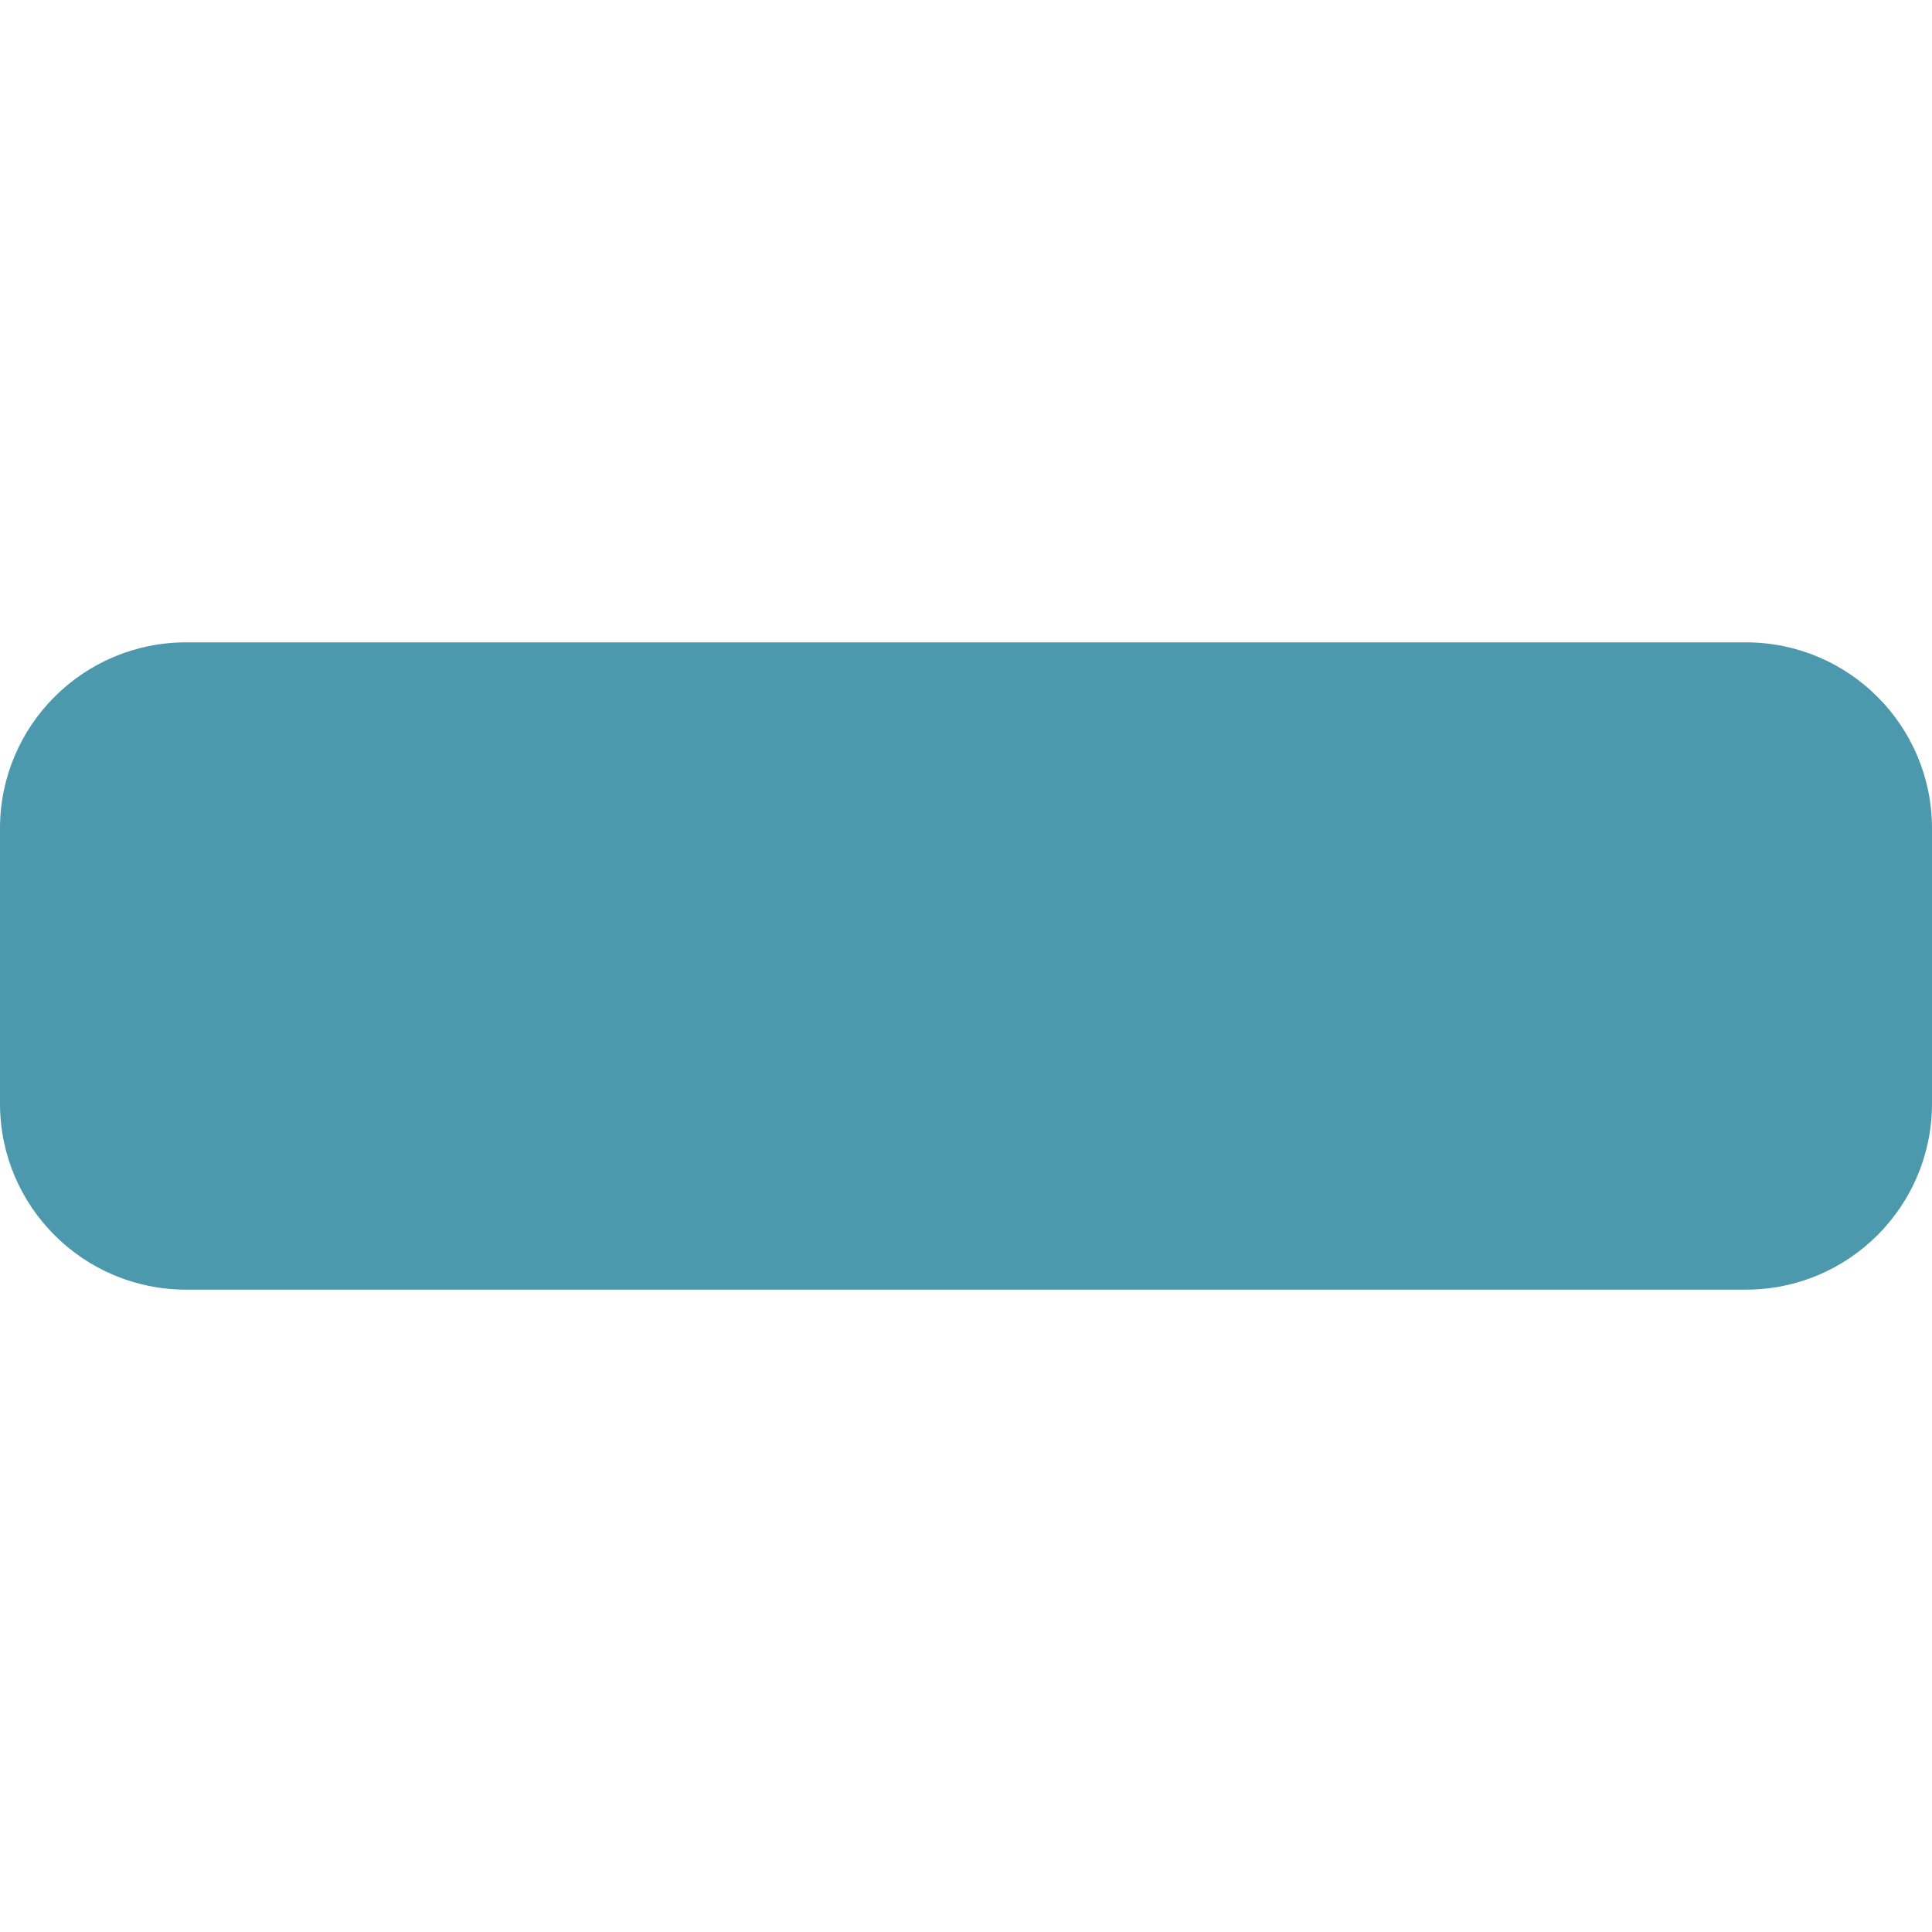
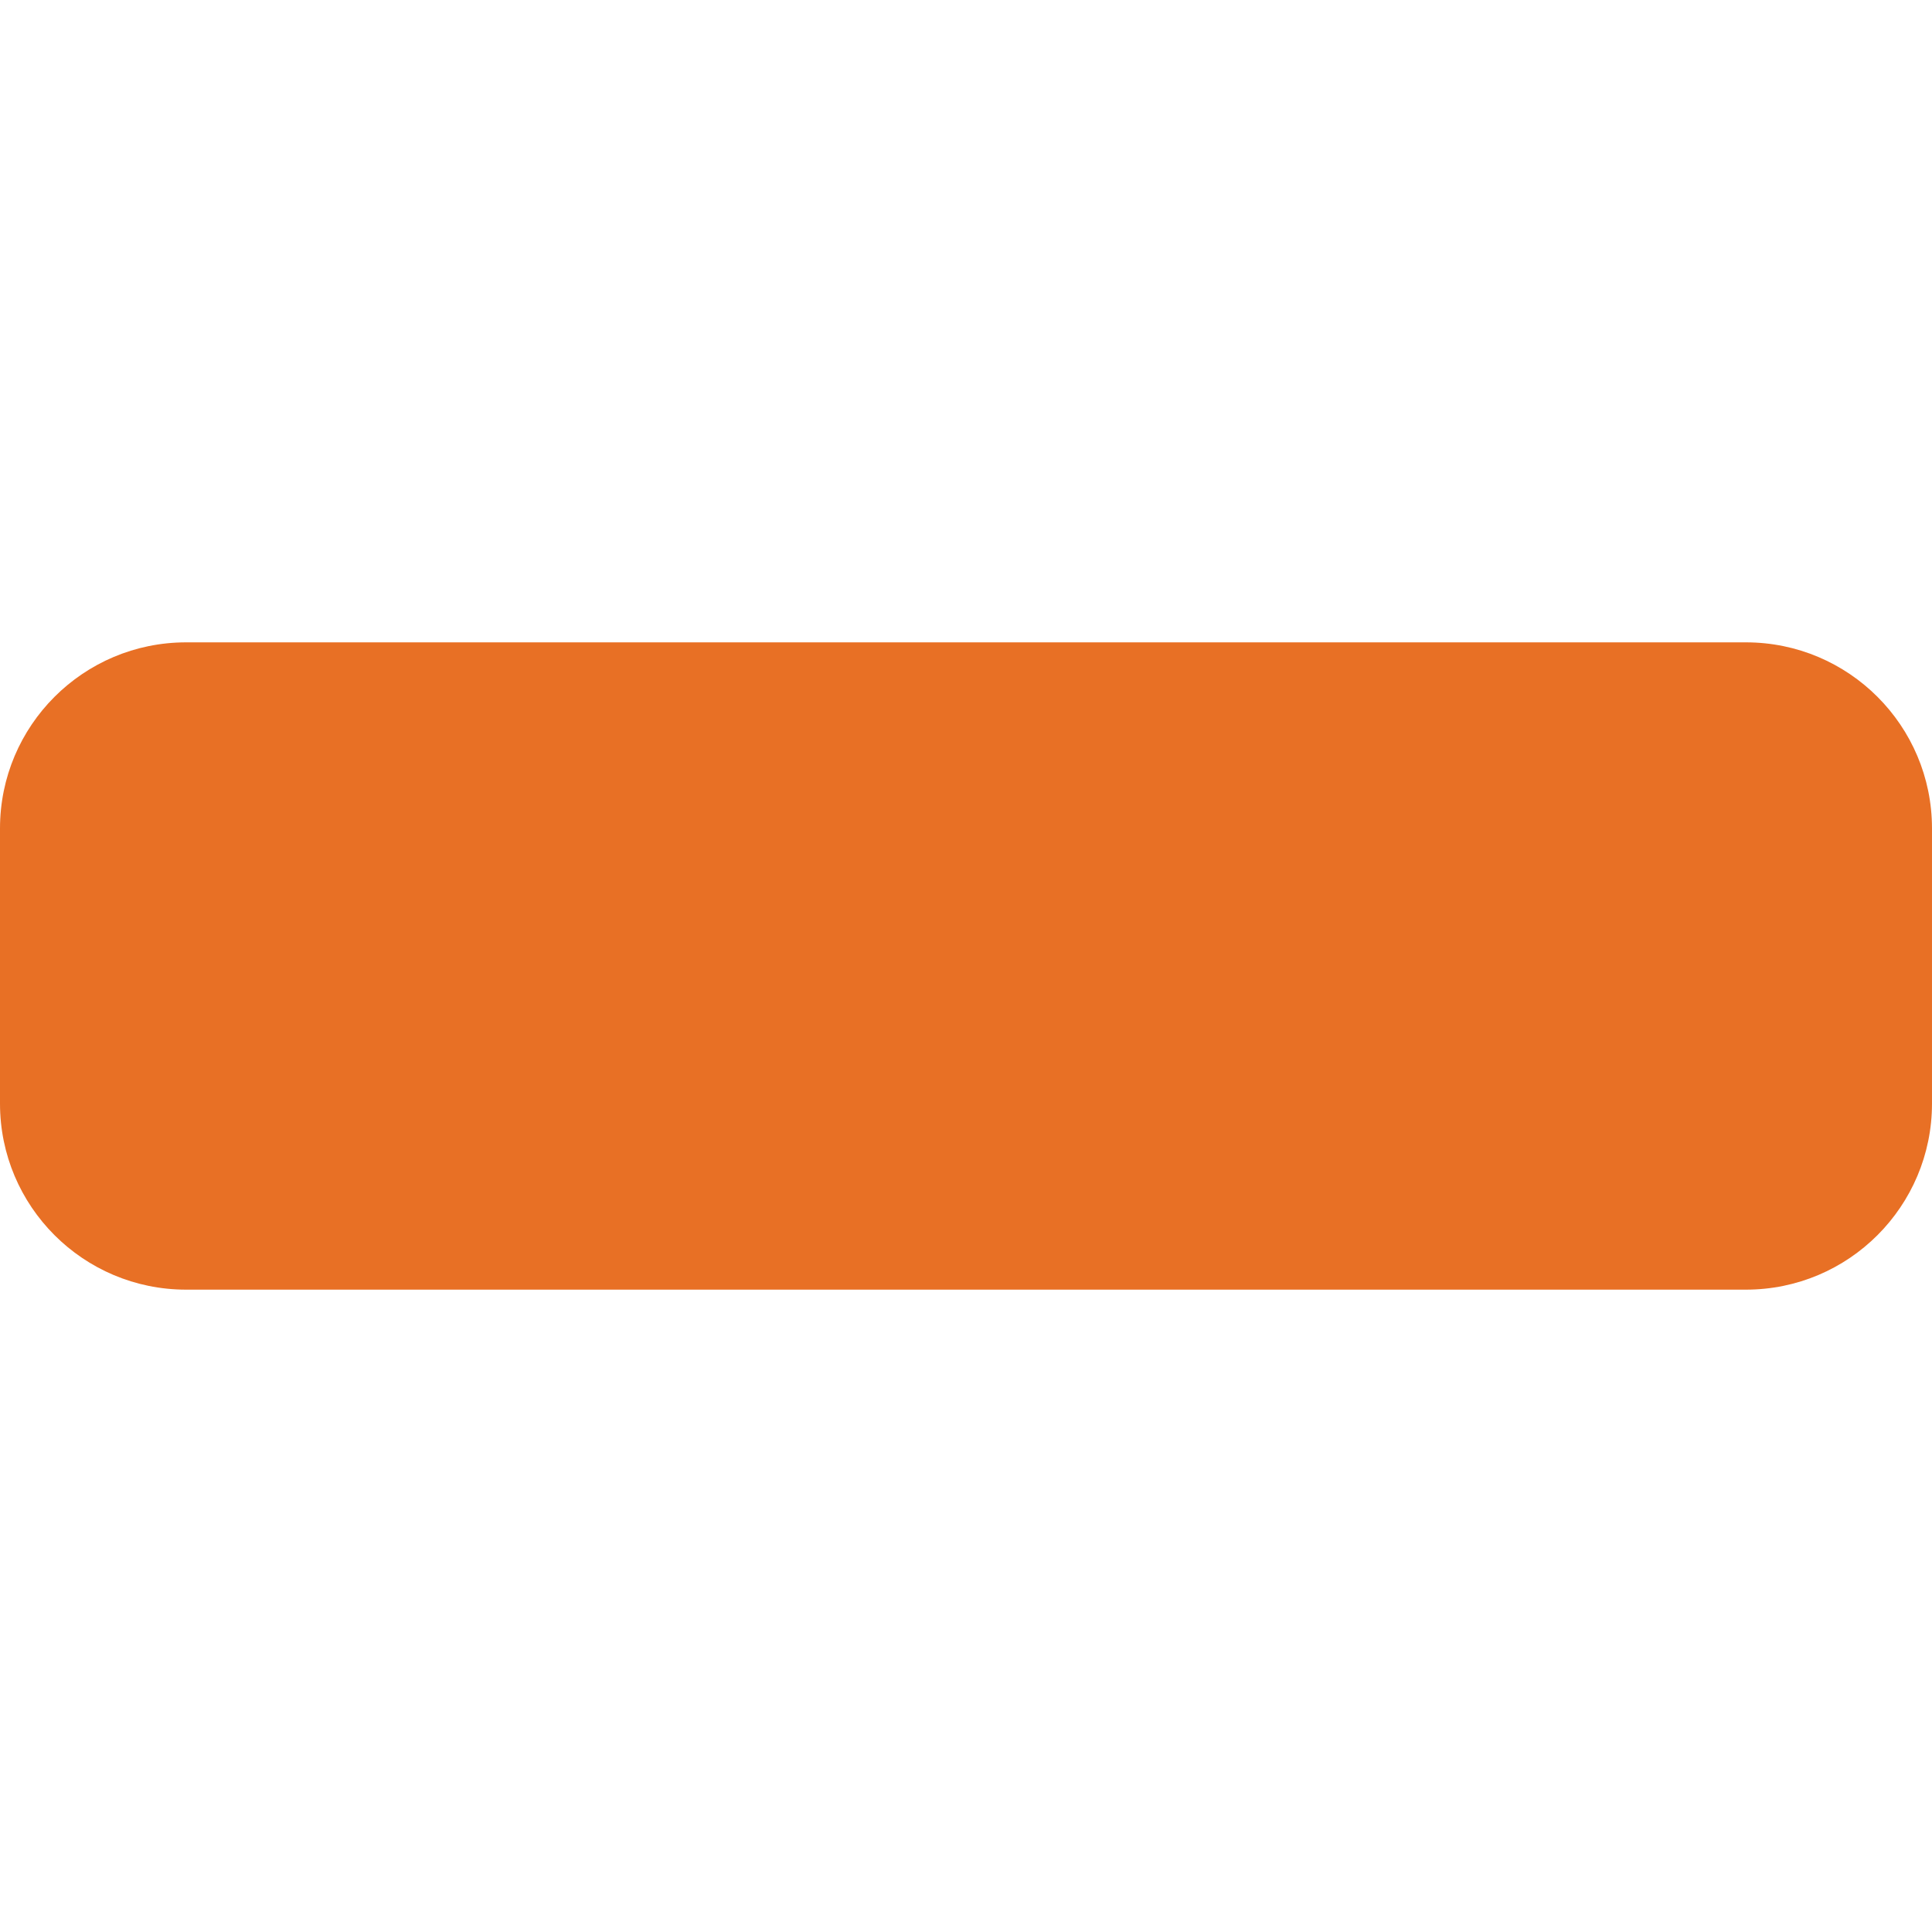
<svg xmlns="http://www.w3.org/2000/svg" version="1.1" x="0px" y="0px" viewBox="0 0 4000 4000" style="enable-background:new 0 0 4000 4000;" xml:space="preserve">
  <style type="text/css">
	.st0{display:none;}
	.st1{display:inline;fill:#E7ECED;}
- 	.st2{display:inline;fill:#4c98ac;}
- 	.st3{display:inline;fill:#a19f97;}
- 	.st4{display:inline;fill:#1e1f1e;}
+ 	.st2{display:inline;fill:#e87025;}
+ 	.st3{display:inline;fill:#cfc7bf;}
+ 	.st4{display:inline;fill:#3e3a38;}
	.st5{display:inline;fill:#366DB6;}
	.st6{display:inline;fill:#F6F6F6;}
	.st7{display:inline;}
- 	.st8{fill:#4c98ac;}
+ 	.st8{fill:#e87025;}
</style>
  <g id="Main" class="st0">
    <path class="st1" d="M1772.9,2255.66l-158.15,158.14l158.15,158.14c26.96,26.97,26.96,70.55,0,97.51   c-13.46,13.45-31.11,20.2-48.76,20.2c-17.66,0-35.32-6.75-48.76-20.2l-206.9-206.9c-26.97-26.96-26.97-70.55,0-97.51l206.9-206.9   c26.9-26.97,70.62-26.97,97.52,0C1799.86,2185.11,1799.86,2228.69,1772.9,2255.66z" />
    <path class="st1" d="M2135.23,2156.84l-137.93,482.75c-8.62,30.34-36.2,50.06-66.27,50.06c-6.28,0-12.62-0.89-18.97-2.61   c-36.62-10.49-57.86-48.69-47.38-85.24l137.93-482.76c10.48-36.62,48.61-57.59,85.24-47.45   C2124.46,2082.08,2145.71,2120.28,2135.23,2156.84z" />
    <path class="st1" d="M2531.51,2462.55l-206.9,206.9c-13.44,13.45-31.1,20.2-48.75,20.2c-17.66,0-35.32-6.75-48.76-20.2   c-26.97-26.97-26.97-70.55,0-97.51l158.14-158.14l-158.14-158.14c-26.97-26.97-26.97-70.56,0-97.52c26.9-26.97,70.61-26.97,97.51,0   l206.9,206.9C2558.48,2392.01,2558.48,2435.59,2531.51,2462.55z" />
    <path class="st1" d="M3152.2,2206.89c-70.9,0-135.45-45.17-155.45-113.17c-20.9-70.97-49.1-112.62-83.86-176.42   c-34-62.41-20.76-140.14,29.52-190.41l111.93-111.93l-255.59-255.58l-111.93,111.93c-50.27,50.27-128,63.51-190.41,29.51   c-63.8-34.76-105.45-62.97-176.41-83.86c-67.93-19.93-113.11-84.48-113.11-155.38v-158.14H1793.1v158.14   c0,70.9-45.17,135.44-113.17,155.44c-70.97,20.9-112.62,49.11-176.42,83.86c-62.41,34-140.14,20.76-190.41-29.51l-111.93-111.93   l-255.59,255.58l111.93,111.93c50.28,50.28,63.52,128,29.52,190.42c-34.76,63.79-62.97,105.44-83.86,176.41   c-19.93,67.93-84.48,113.1-155.38,113.1H689.65v413.8H847.8c70.89,0,135.44,45.17,155.44,113.17   c20.9,70.97,49.1,112.62,83.86,176.41c34,62.42,20.76,140.14-29.52,190.42l-111.93,111.93l255.59,255.58l111.93-111.93   c50.27-50.27,128-63.51,190.41-29.51c63.8,34.76,105.45,62.97,176.42,83.86c67.93,19.93,113.1,84.48,113.1,155.38v158.14h413.79   v-158.14c0-70.9,45.18-135.45,113.18-155.45c70.96-20.89,112.61-49.1,176.41-83.86c62.41-34,140.14-20.75,190.41,29.52   l111.93,111.93l255.59-255.59l-111.93-111.92c-50.27-50.28-63.52-128-29.52-190.42c34.76-63.8,62.97-105.44,83.86-176.41   c19.93-67.93,84.49-113.1,155.38-113.1h158.14v-413.8H3152.2z M2000,3172.41c-418.98,0-758.62-339.64-758.62-758.61   c0-418.98,339.64-758.62,758.62-758.62c418.97,0,758.61,339.64,758.61,758.62C2758.61,2832.77,2418.97,3172.41,2000,3172.41z" />
    <path class="st2" d="M3999.99,653.61v173.98H0v2931.02C0,3891.93,108.07,4000,241.38,4000h3517.23   c133.31,0,241.38-108.07,241.39-241.39V655.17C4000,654.65,4000,654.13,3999.99,653.61z M3310.34,2620.69H3152.2   c-70.89,0-135.45,45.17-155.38,113.1c-20.89,70.97-49.1,112.61-83.86,176.41c-34,62.42-20.75,140.14,29.52,190.42l111.93,111.92   l-255.59,255.59l-111.93-111.93c-50.27-50.27-128-63.52-190.41-29.52c-63.8,34.76-105.45,62.97-176.41,83.86   c-68,20-113.18,84.55-113.18,155.45v158.14H1793.1v-158.14c0-70.9-45.17-135.45-113.1-155.38   c-70.97-20.89-112.62-49.1-176.42-83.86c-62.41-34-140.14-20.76-190.41,29.51l-111.93,111.93l-255.59-255.58l111.93-111.93   c50.28-50.28,63.52-128,29.52-190.42c-34.76-63.79-62.96-105.44-83.86-176.41c-20-68-84.55-113.17-155.44-113.17H689.65v-413.8   h158.14c70.9,0,135.45-45.17,155.38-113.1c20.89-70.97,49.1-112.62,83.86-176.41c34-62.42,20.76-140.14-29.52-190.42   l-111.93-111.93l255.59-255.58l111.93,111.93c50.27,50.27,128,63.51,190.41,29.51c63.8-34.75,105.45-62.96,176.42-83.86   c68-20,113.17-84.54,113.17-155.44v-158.14h413.79v158.14c0,70.9,45.18,135.45,113.11,155.38c70.96,20.89,112.61,49.1,176.41,83.86   c62.41,34,140.14,20.76,190.41-29.51l111.93-111.93l255.59,255.58l-111.93,111.93c-50.28,50.27-63.52,128-29.52,190.41   c34.76,63.8,62.96,105.45,83.86,176.42c20,68,84.55,113.17,155.45,113.17h158.14V2620.69z" />
    <path class="st3" d="M3758.62,0H241.38C108.07,0,0,108.07,0,241.39v586.2h3999.99v-586.2C3999.99,108.07,3891.92,0,3758.62,0z    M551.72,551.72H275.86V275.86h275.86V551.72z M1103.44,551.72H827.58V275.86h275.86V551.72z M1655.17,551.72h-275.86V275.86   h275.86V551.72z" />
    <rect x="275.86" y="275.86" class="st4" width="275.86" height="275.86" />
    <rect x="827.58" y="275.86" class="st4" width="275.86" height="275.86" />
    <rect x="1379.31" y="275.86" class="st4" width="275.86" height="275.86" />
    <path class="st5" d="M1772.9,2255.66l-158.15,158.14l158.15,158.14c26.96,26.97,26.96,70.55,0,97.51   c-13.46,13.45-31.11,20.2-48.76,20.2c-17.66,0-35.32-6.75-48.76-20.2l-206.9-206.9c-26.97-26.96-26.97-70.55,0-97.51l206.9-206.9   c26.9-26.97,70.62-26.97,97.52,0C1799.86,2185.11,1799.86,2228.69,1772.9,2255.66z" />
    <path class="st5" d="M2135.23,2156.84l-137.93,482.75c-8.62,30.34-36.2,50.06-66.27,50.06c-6.28,0-12.62-0.89-18.97-2.61   c-36.62-10.49-57.86-48.69-47.38-85.24l137.93-482.76c10.48-36.62,48.61-57.59,85.24-47.45   C2124.46,2082.08,2145.71,2120.28,2135.23,2156.84z" />
    <path class="st5" d="M2531.51,2365.04c26.97,26.97,26.97,70.55,0,97.51l-206.9,206.9c-13.44,13.45-31.1,20.2-48.75,20.2   c-17.66,0-35.32-6.75-48.76-20.2c-26.97-26.97-26.97-70.55,0-97.51l158.14-158.14l-158.14-158.14c-26.97-26.97-26.97-70.56,0-97.52   c26.9-26.97,70.61-26.97,97.51,0L2531.51,2365.04z" />
    <path class="st6" d="M3152.2,2206.89c-70.9,0-135.45-45.17-155.45-113.17c-20.9-70.97-49.1-112.62-83.86-176.42   c-34-62.41-20.76-140.14,29.52-190.41l111.93-111.93l-255.59-255.58l-111.93,111.93c-50.27,50.27-128,63.51-190.41,29.51   c-63.8-34.76-105.45-62.97-176.41-83.86c-67.93-19.93-113.11-84.48-113.11-155.38v-158.14H1793.1v158.14   c0,70.9-45.17,135.44-113.17,155.44c-70.97,20.9-112.62,49.11-176.42,83.86c-62.41,34-140.14,20.76-190.41-29.51l-111.93-111.93   l-255.59,255.58l111.93,111.93c50.28,50.28,63.52,128,29.52,190.42c-34.76,63.79-62.97,105.44-83.86,176.41   c-19.93,67.93-84.48,113.1-155.38,113.1H689.65v413.8H847.8c70.89,0,135.44,45.17,155.44,113.17   c20.9,70.97,49.1,112.62,83.86,176.41c34,62.42,20.76,140.14-29.52,190.42l-111.93,111.93l255.59,255.58l111.93-111.93   c50.27-50.27,128-63.51,190.41-29.51c63.8,34.76,105.45,62.97,176.42,83.86c67.93,19.93,113.1,84.48,113.1,155.38v158.14h413.79   v-158.14c0-70.9,45.18-135.45,113.18-155.45c70.96-20.89,112.61-49.1,176.41-83.86c62.41-34,140.14-20.75,190.41,29.52   l111.93,111.93l255.59-255.59l-111.93-111.92c-50.27-50.28-63.52-128-29.52-190.42c34.76-63.8,62.97-105.44,83.86-176.41   c19.93-67.93,84.49-113.1,155.38-113.1h158.14v-413.8H3152.2z M2000,3172.41c-418.98,0-758.62-339.64-758.62-758.61   c0-418.98,339.64-758.62,758.62-758.62c418.97,0,758.61,339.64,758.61,758.62C2758.61,2832.77,2418.97,3172.41,2000,3172.41z" />
    <path class="st3" d="M2000,1655.18c-418.98,0-758.62,339.64-758.62,758.62c0,418.97,339.64,758.61,758.62,758.61   c418.97,0,758.61-339.64,758.61-758.61C2758.61,1994.82,2418.97,1655.18,2000,1655.18z M1772.9,2571.94   c26.96,26.97,26.96,70.55,0,97.51c-13.46,13.45-31.11,20.2-48.76,20.2c-17.66,0-35.32-6.75-48.76-20.2l-206.9-206.9   c-26.97-26.96-26.97-70.55,0-97.51l206.9-206.9c26.9-26.97,70.62-26.97,97.52,0c26.96,26.97,26.96,70.55,0,97.52l-158.15,158.14   L1772.9,2571.94z M2135.23,2156.84l-137.93,482.75c-8.62,30.34-36.2,50.06-66.27,50.06c-6.28,0-12.62-0.89-18.97-2.61   c-36.62-10.49-57.86-48.69-47.38-85.24l137.93-482.76c10.48-36.62,48.61-57.59,85.24-47.45   C2124.46,2082.08,2145.71,2120.28,2135.23,2156.84z M2531.51,2462.55l-206.9,206.9c-13.44,13.45-31.1,20.2-48.75,20.2   c-17.66,0-35.32-6.75-48.76-20.2c-26.97-26.97-26.97-70.55,0-97.51l158.14-158.14l-158.14-158.14c-26.97-26.97-26.97-70.56,0-97.52   c26.9-26.97,70.61-26.97,97.51,0l206.9,206.9C2558.48,2392.01,2558.48,2435.59,2531.51,2462.55z" />
    <path class="st4" d="M1772.9,2255.66l-158.15,158.14l158.15,158.14c26.96,26.97,26.96,70.55,0,97.51   c-13.46,13.45-31.11,20.2-48.76,20.2c-17.66,0-35.32-6.75-48.76-20.2l-206.9-206.9c-26.97-26.96-26.97-70.55,0-97.51l206.9-206.9   c26.9-26.97,70.62-26.97,97.52,0C1799.86,2185.11,1799.86,2228.69,1772.9,2255.66z" />
    <path class="st4" d="M2135.23,2156.84l-137.93,482.75c-8.62,30.34-36.2,50.06-66.27,50.06c-6.28,0-12.62-0.89-18.97-2.61   c-36.62-10.49-57.86-48.69-47.38-85.24l137.93-482.76c10.48-36.62,48.61-57.59,85.24-47.45   C2124.46,2082.08,2145.71,2120.28,2135.23,2156.84z" />
    <path class="st4" d="M2531.51,2462.55l-206.9,206.9c-13.44,13.45-31.1,20.2-48.75,20.2c-17.66,0-35.32-6.75-48.76-20.2   c-26.97-26.97-26.97-70.55,0-97.51l158.14-158.14l-158.14-158.14c-26.97-26.97-26.97-70.56,0-97.52c26.9-26.97,70.61-26.97,97.51,0   l206.9,206.9C2558.48,2392.01,2558.48,2435.59,2531.51,2462.55z" />
  </g>
  <g id="Quitter" class="st0">
    <g class="st7">
      <path class="st8" d="M3887.46,1174.77c70.65-66,111.26-158.28,112.52-254.96c1.01-96.8-37.84-189.83-107.11-257.47l-480.5-469.81    c-67.26-65.75-157.9-102.08-252.19-100.95c-94.04,1.13-183.67,39.48-249.17,106.86l-904.79,927.42l-892.1-929.31    c-70.28-73.29-166.58-115.54-268.03-117.55c-101.45-2.14-199.64,36.33-272.68,106.61l-464.53,446.3    C38.97,698.92-0.25,791.45,0,888.38c0.25,96.8,39.98,189.21,110.13,255.96l973.81,926.29l-862.18,883.55    c-131.5,134.64-134.64,348.74-7.29,487.66l335.67,364.71c63.99,69.9,153.12,110.76,247.67,114.28    c94.41,3.52,186.44-30.68,255.46-95.42l945.65-884.43l922.65,877.51c68.52,65.25,159.91,100.2,254.45,97.05    c94.54-2.64,183.93-43.25,248.8-112.52l338.31-361.69c128.48-137.91,127.48-352.01-2.89-487.79l-839.8-875.5L3887.46,1174.77z" />
    </g>
  </g>
  <g id="Reduire">
    <path class="st8" d="M0,2284.82v-569.64c0-212.78,172.49-385.26,385.26-385.26h3229.47c212.78,0,385.26,172.49,385.26,385.26   v569.64c0,212.78-172.49,385.26-385.26,385.26H385.26C172.49,2670.08,0,2497.59,0,2284.82z" />
  </g>
  <g id="Agrandir" class="st0">
    <g class="st7">
      <path class="st8" d="M3300,700v2600H700V700H3300 M3614.73,0H385.27C172.49,0,0,172.49,0,385.27v3229.47    C0,3827.51,172.49,4000,385.27,4000h3229.47c212.78,0,385.27-172.49,385.27-385.27V385.27C4000,172.49,3827.51,0,3614.73,0    L3614.73,0z" />
    </g>
  </g>
</svg>
